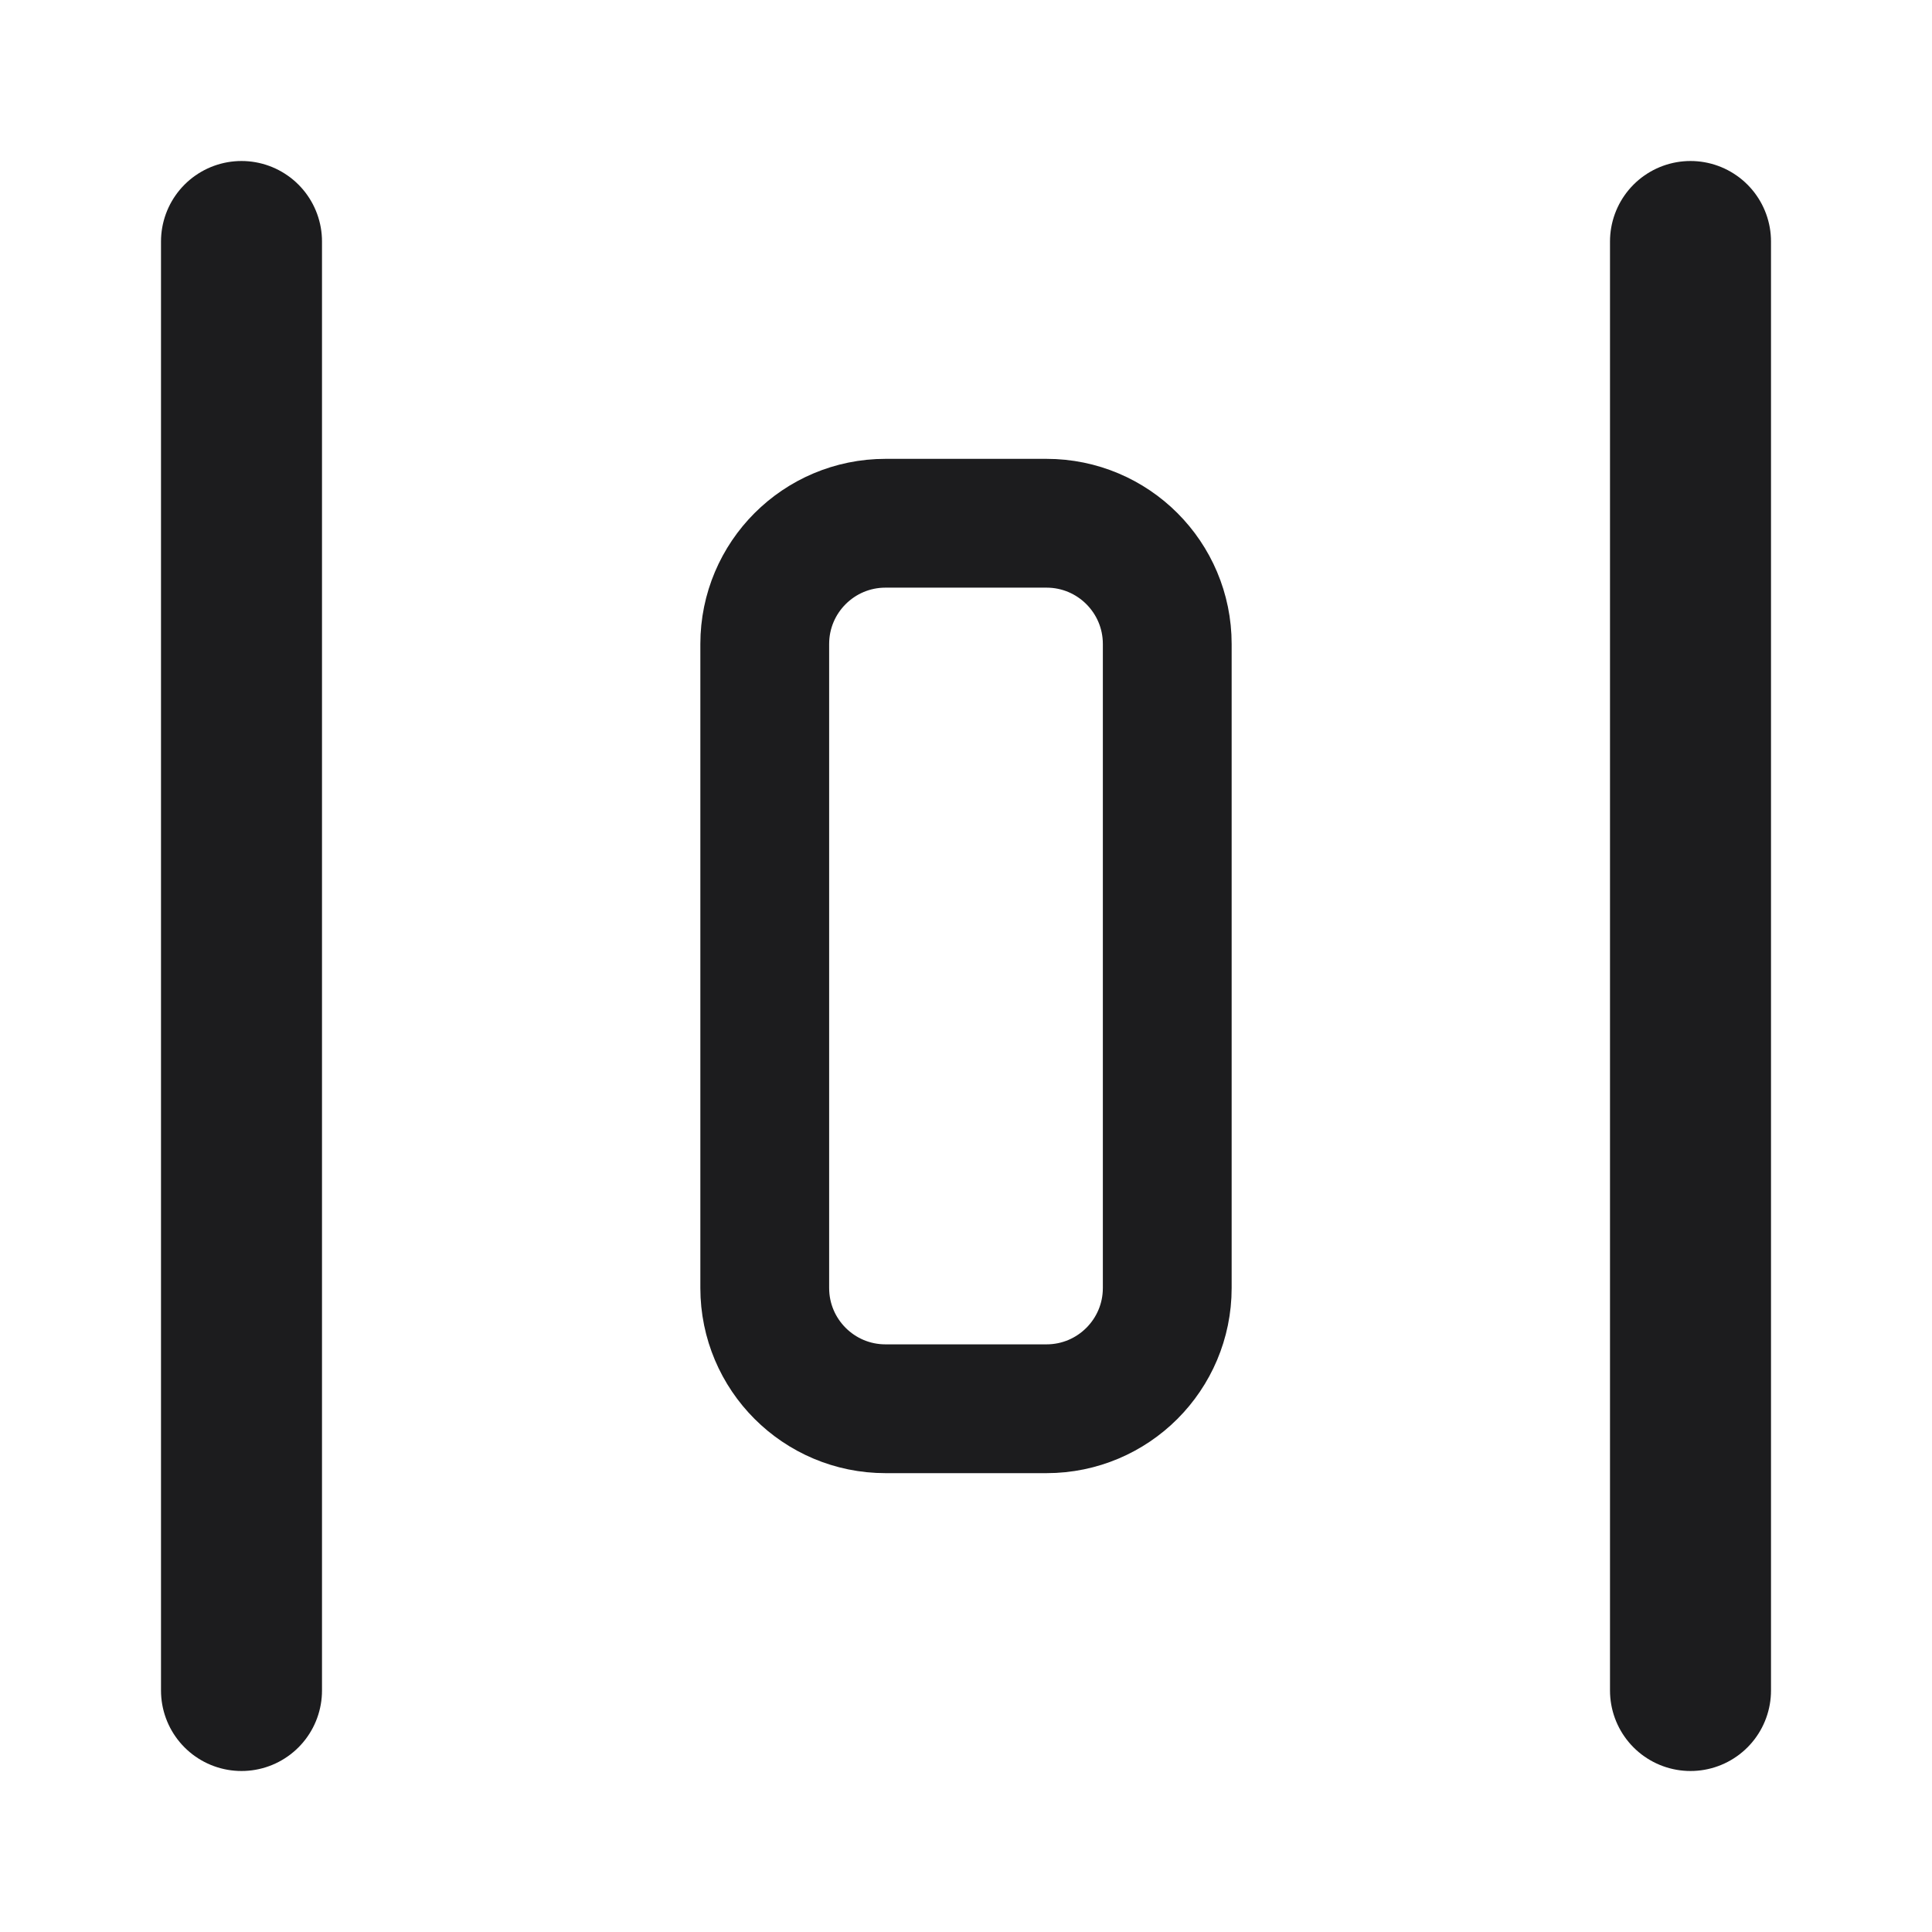
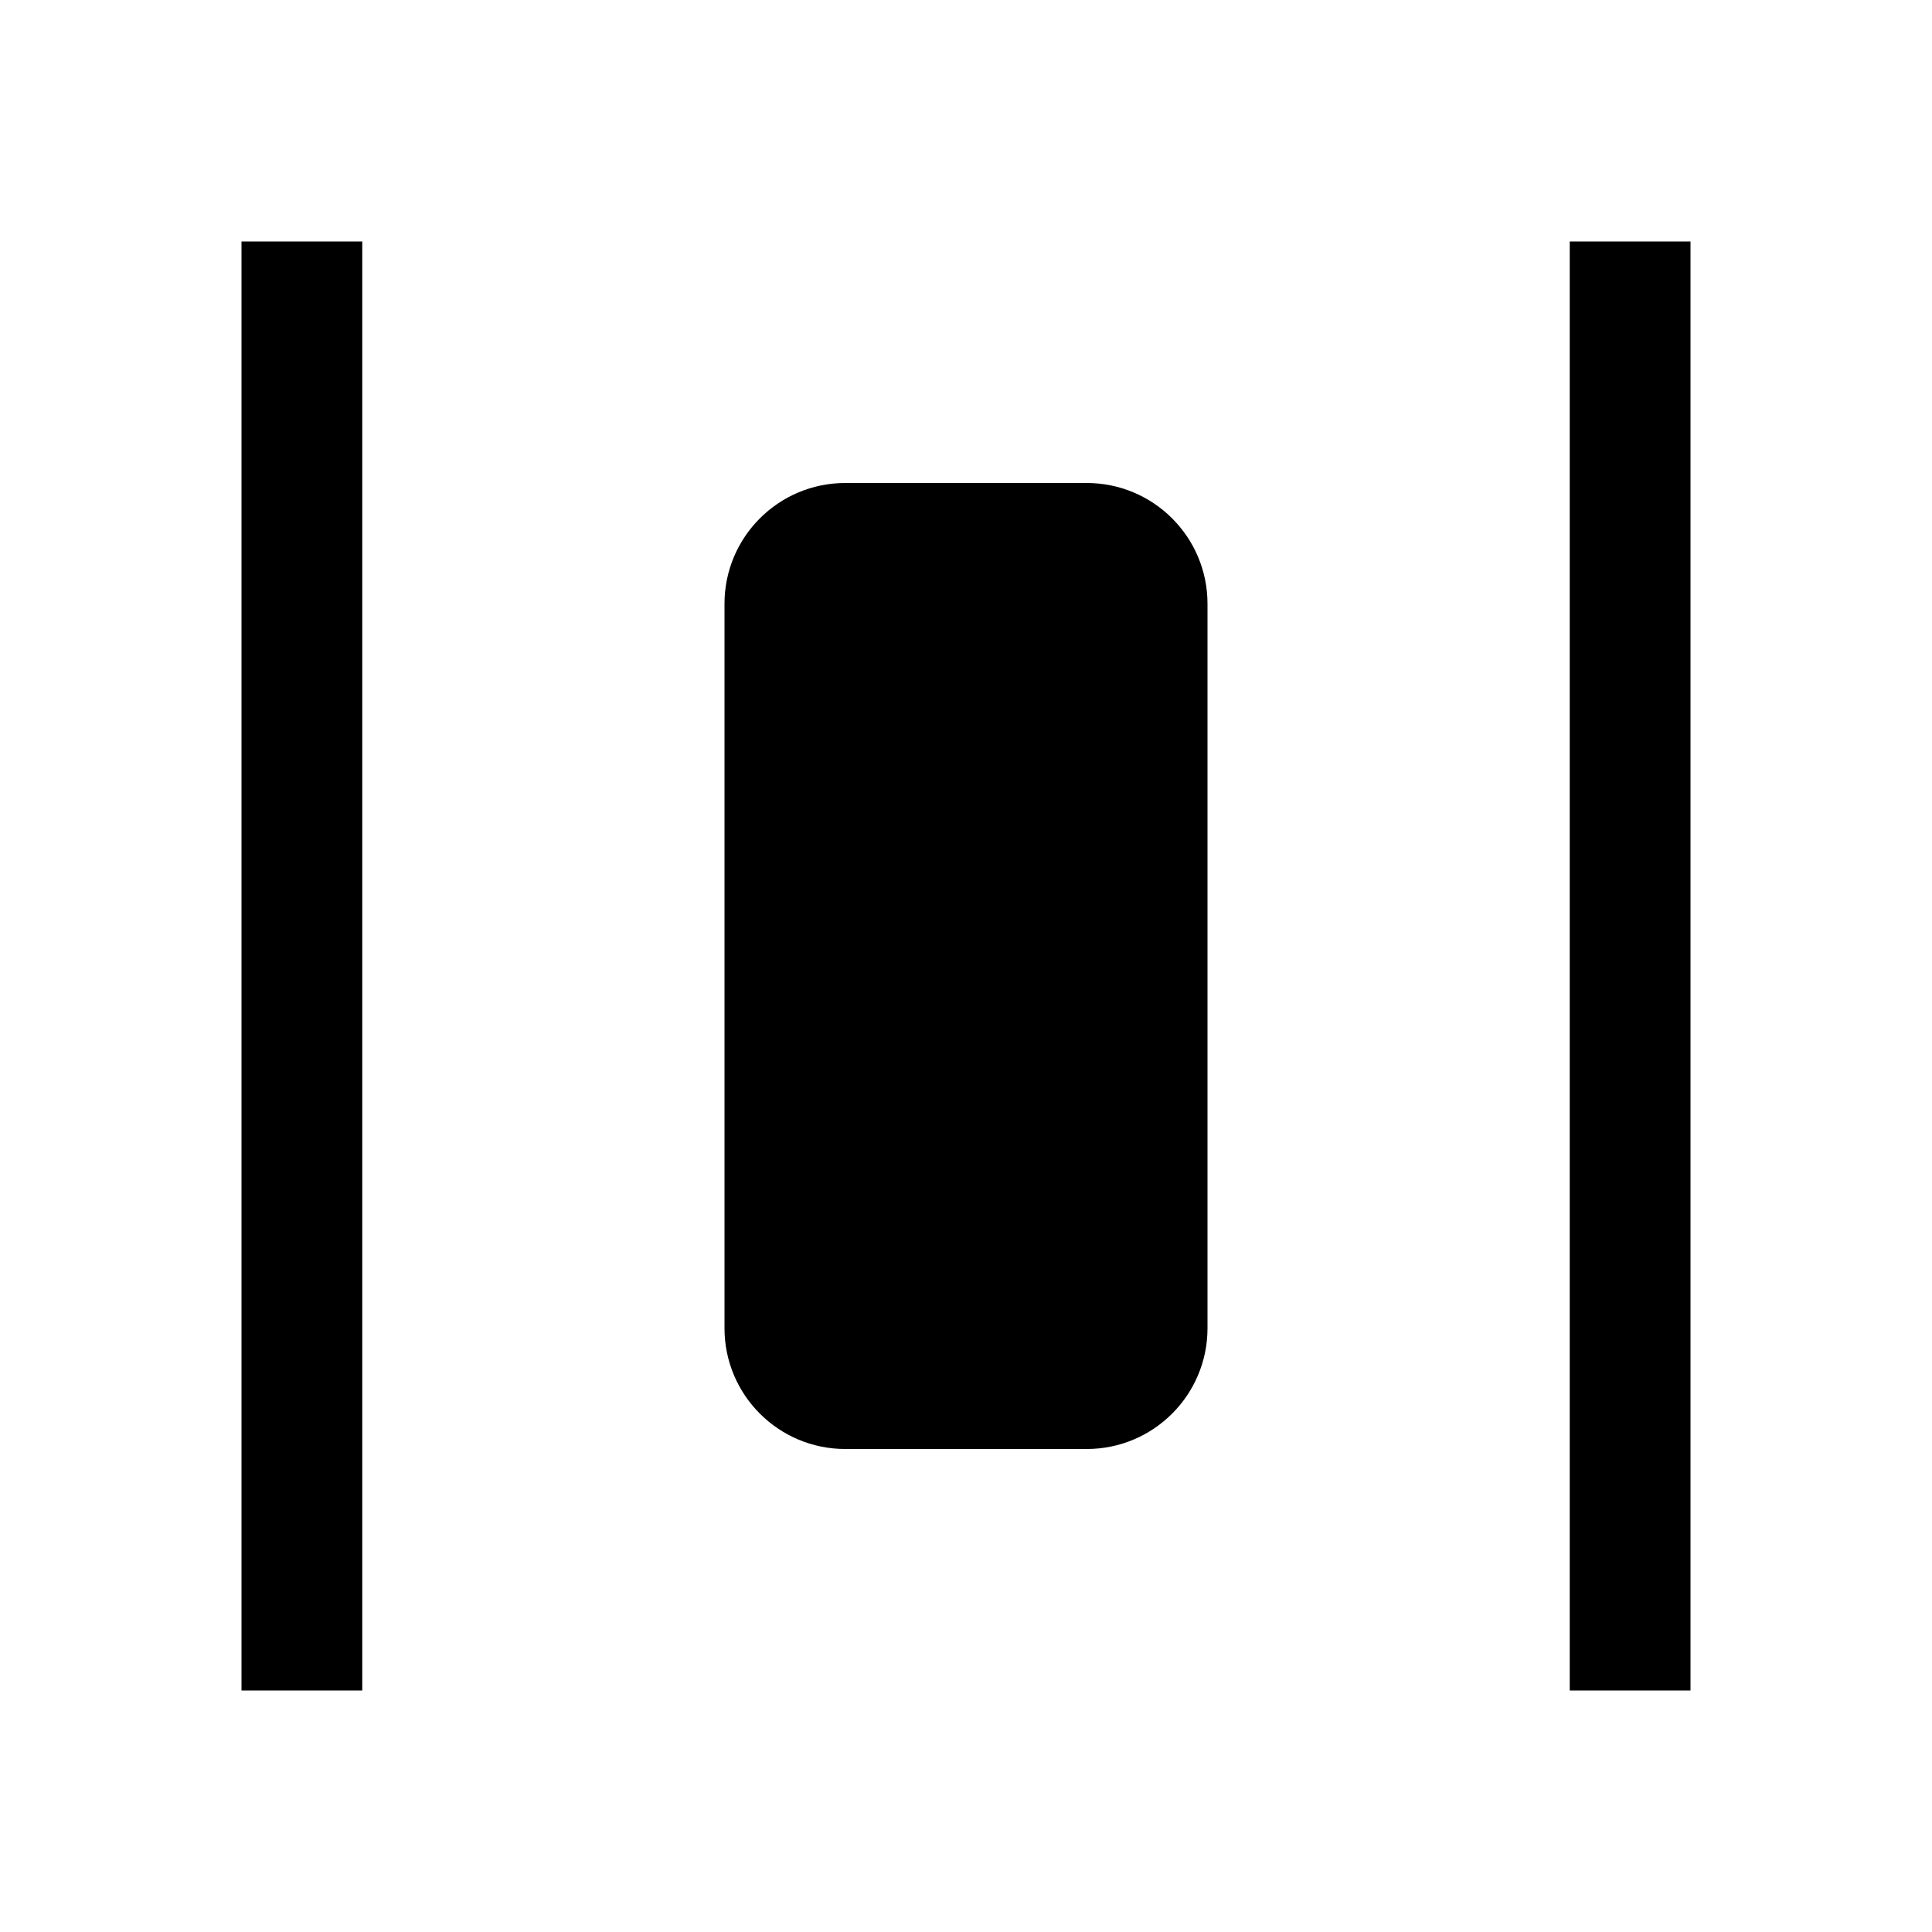
- <svg xmlns="http://www.w3.org/2000/svg" viewBox="0 0 24 24" width="24" height="24" fill="none">
-   <line x1="3" y1="3" x2="3" y2="21" stroke="#1C1C1E" stroke-width="2" stroke-linecap="round" />
-   <line x1="21" y1="3" x2="21" y2="21" stroke="#1C1C1E" stroke-width="2" stroke-linecap="round" />
-   <rect x="9.5" y="6.5" width="5" height="11" rx="1.5" fill="none" stroke="#1C1C1E" stroke-width="1.6" />
+ <svg xmlns="http://www.w3.org/2000/svg" viewBox="0 0 16 16" width="16" height="16">
+   <rect x="2" y="2" width="1" height="12" fill="#000" />
+   <rect x="13" y="2" width="1" height="12" fill="#000" />
+   <rect x="6" y="4" width="4" height="8" rx="1" fill="#000" />
</svg>
